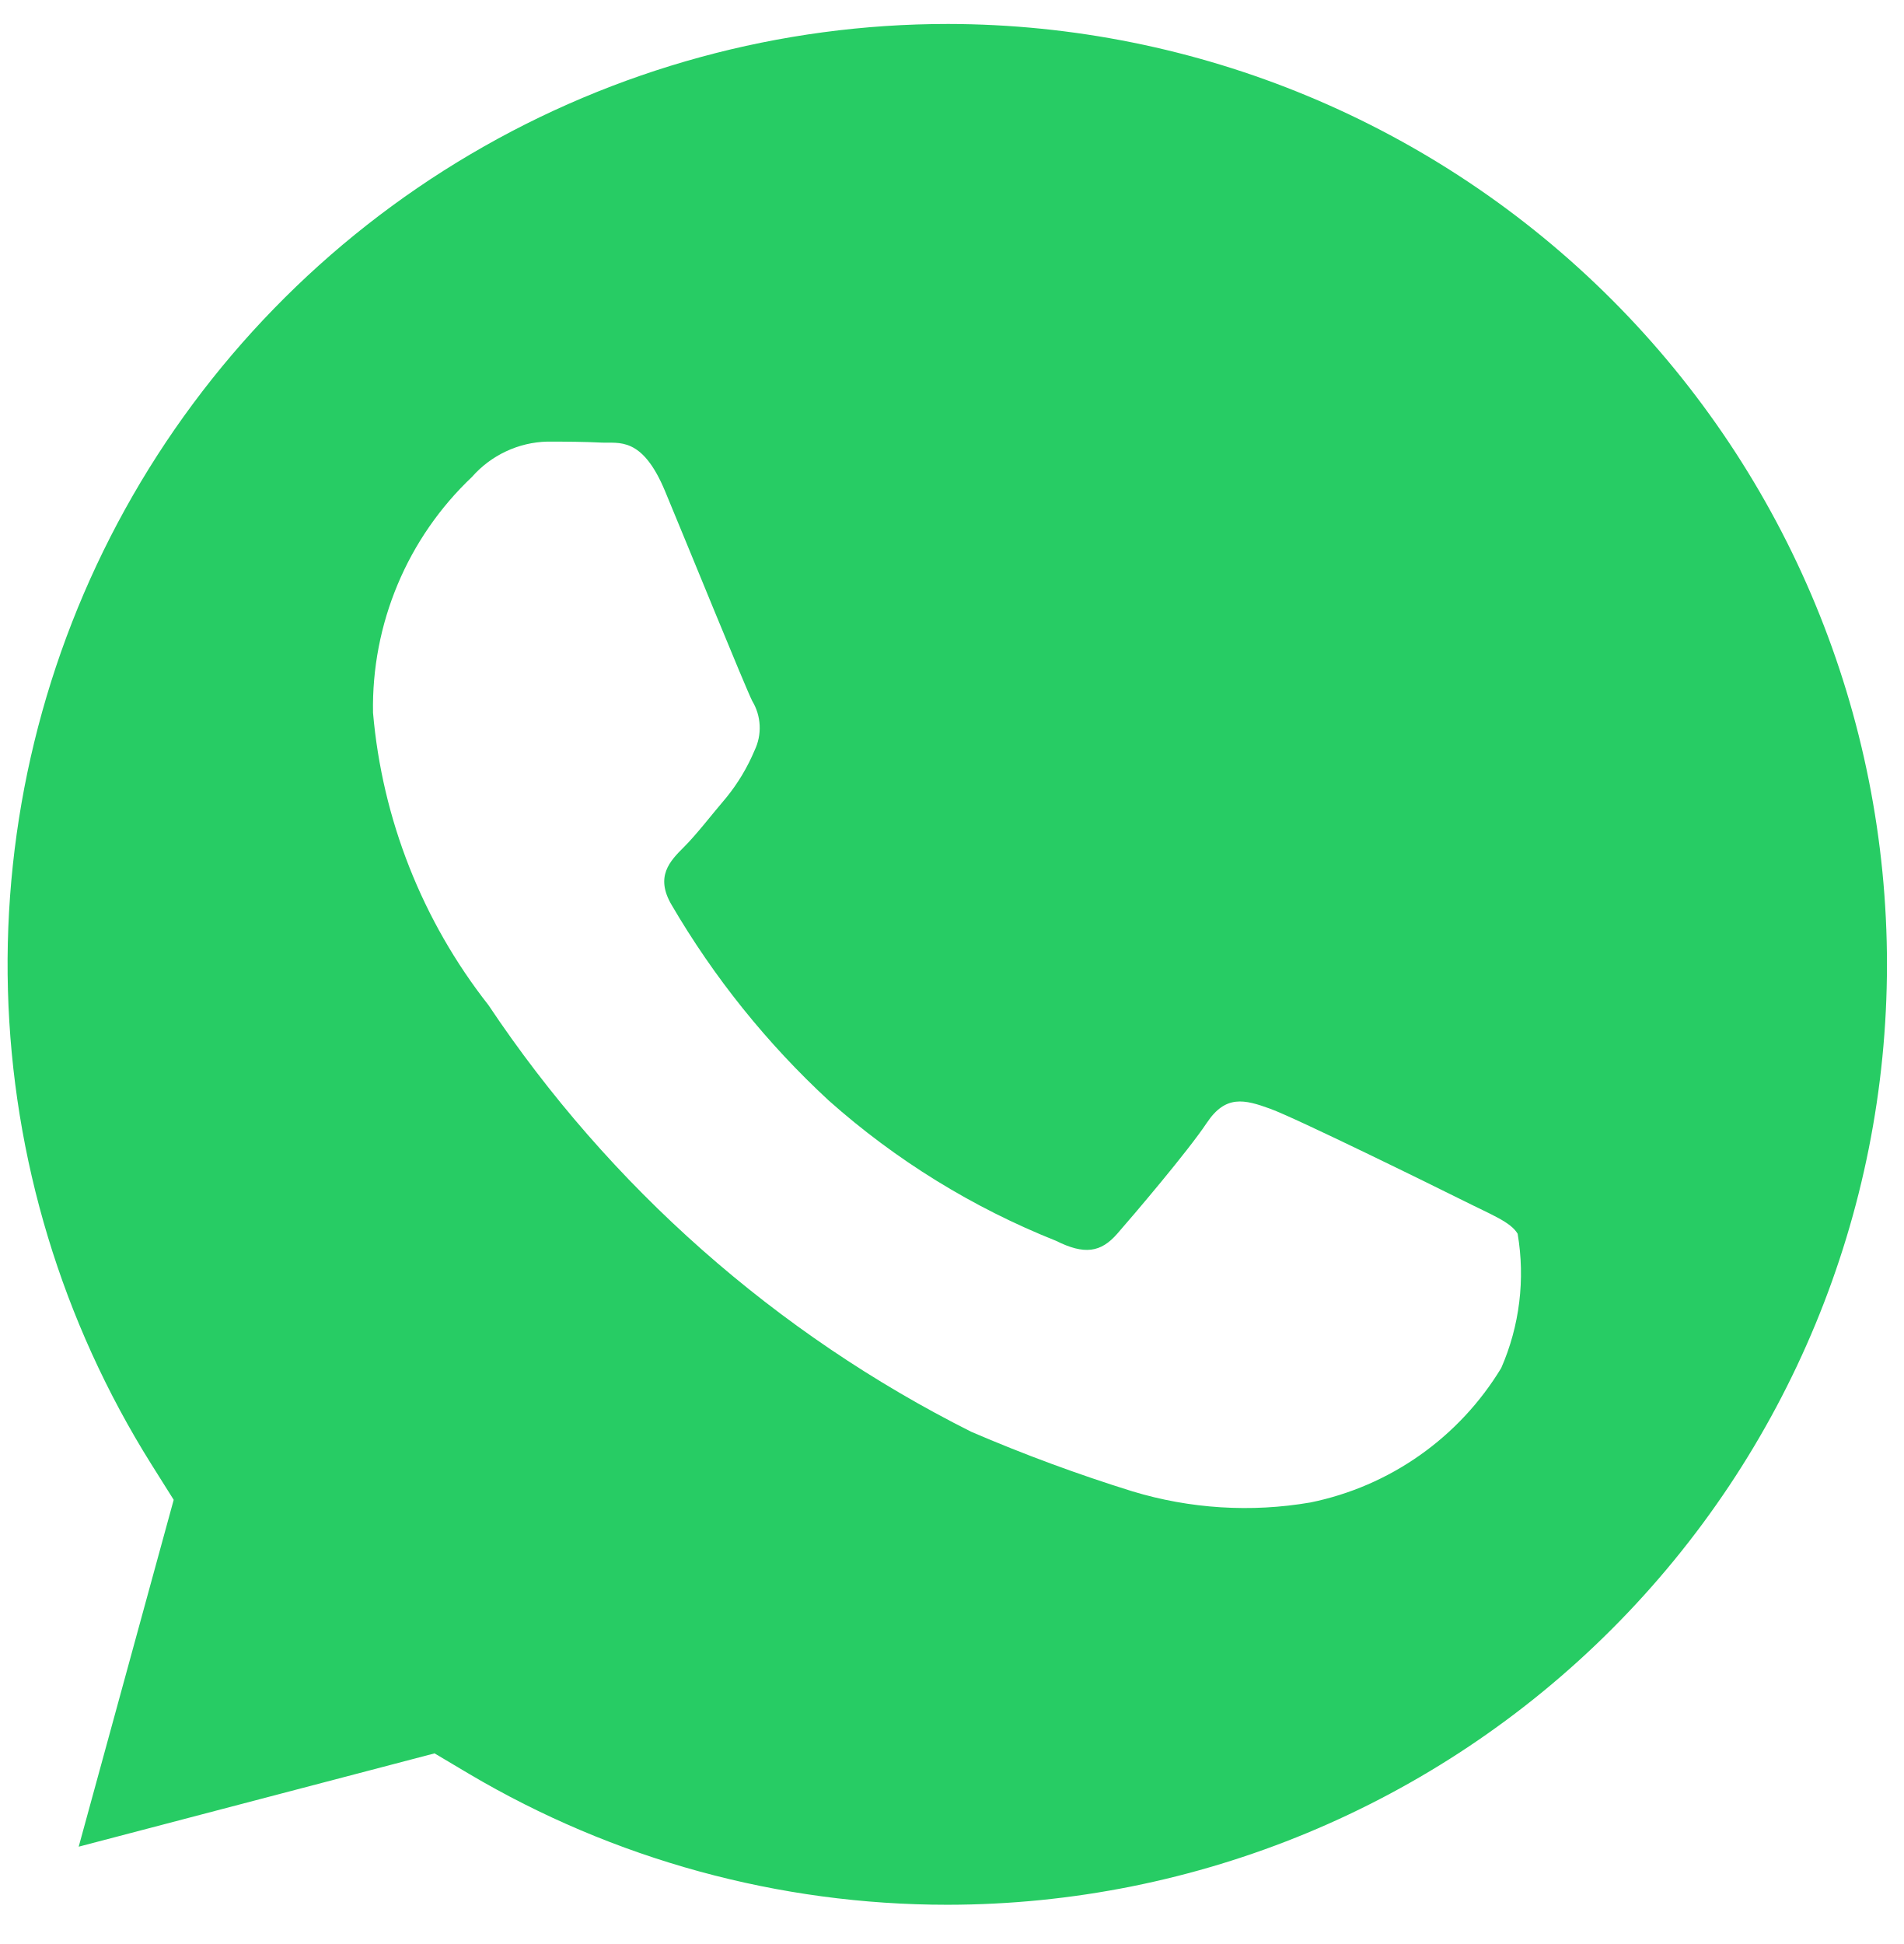
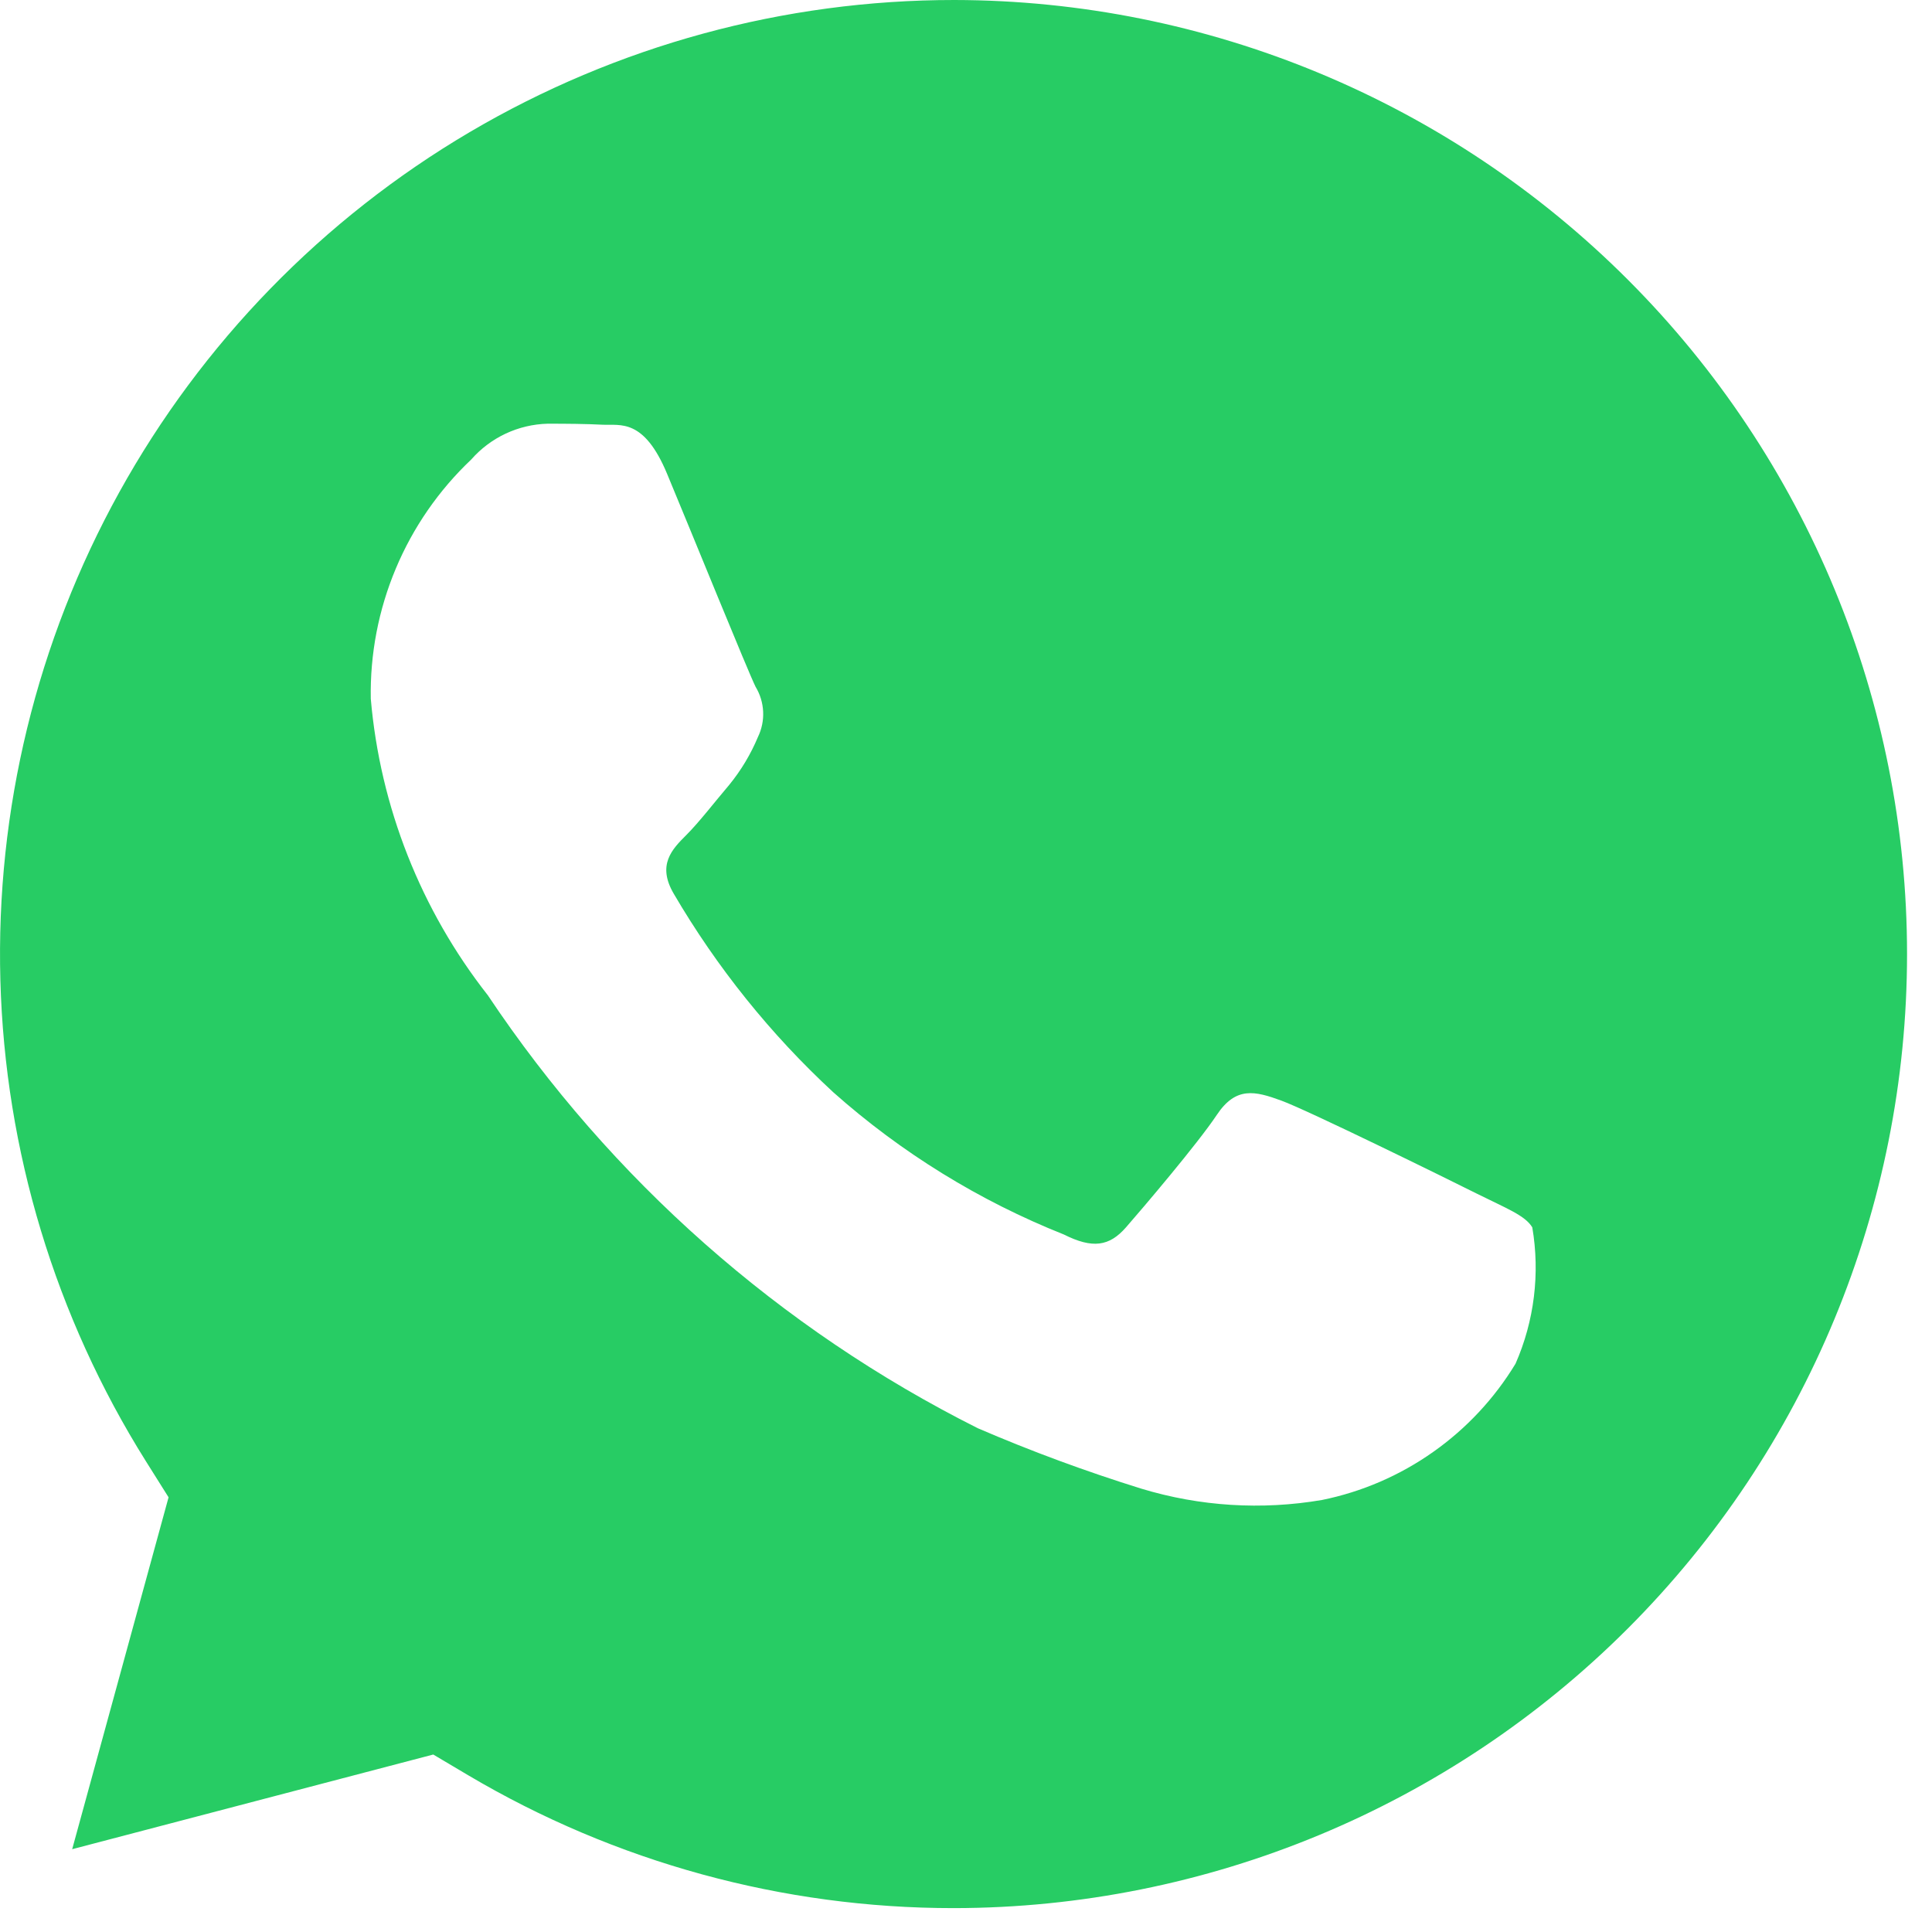
- <svg xmlns="http://www.w3.org/2000/svg" width="48" height="49" viewBox="0 0 48 49" fill="none">
-   <path d="M23.903 0.604C19.668 0.603 15.509 1.737 11.861 3.888C8.212 6.038 5.206 9.127 3.155 12.833C1.105 16.539 0.084 20.727 0.2 24.96C0.316 29.194 1.565 33.319 3.815 36.907L4.379 37.804L1.984 46.547L10.955 44.195L11.82 44.709C15.473 46.871 19.64 48.012 23.884 48.011H23.894C30.175 48.005 36.197 45.505 40.636 41.061C45.076 36.618 47.57 30.594 47.571 24.313C47.573 18.031 45.081 12.006 40.643 7.561C36.205 3.116 30.184 0.614 23.903 0.604H23.903ZM37.845 34.484C37.32 35.35 36.622 36.098 35.794 36.681C34.967 37.264 34.027 37.669 33.035 37.871C31.538 38.128 30.001 38.031 28.547 37.59C27.168 37.161 25.812 36.66 24.485 36.089C19.564 33.619 15.37 29.913 12.313 25.333C10.647 23.212 9.636 20.651 9.404 17.965C9.384 16.855 9.596 15.754 10.025 14.731C10.454 13.707 11.092 12.785 11.898 12.022C12.136 11.751 12.428 11.531 12.755 11.378C13.082 11.224 13.437 11.14 13.798 11.131C14.273 11.131 14.748 11.135 15.163 11.156C15.601 11.178 16.188 10.99 16.766 12.379C17.36 13.805 18.785 17.311 18.963 17.667C19.076 17.854 19.141 18.066 19.151 18.284C19.162 18.502 19.117 18.719 19.023 18.915C18.843 19.343 18.603 19.744 18.31 20.104C17.954 20.52 17.562 21.033 17.241 21.352C16.885 21.707 16.513 22.093 16.929 22.805C17.999 24.637 19.335 26.3 20.893 27.74C22.583 29.243 24.522 30.439 26.623 31.276C27.335 31.632 27.751 31.573 28.166 31.097C28.582 30.622 29.948 29.017 30.422 28.305C30.897 27.591 31.372 27.71 32.025 27.948C32.678 28.186 36.182 29.909 36.895 30.265C37.607 30.622 38.082 30.8 38.26 31.097C38.455 32.243 38.311 33.42 37.845 34.485V34.484Z" fill="#27CC64" />
+ <svg xmlns="http://www.w3.org/2000/svg" width="36" height="36" viewBox="0 0 36 36" fill="none">
+   <path d="M17.784 4.8857e-07C14.607 -0.001 11.489 0.85 8.752 2.462C6.015 4.075 3.761 6.392 2.223 9.171C0.685 11.951 -0.08 15.091 0.007 18.267C0.094 21.442 1.03 24.536 2.718 27.227L3.141 27.9L1.345 34.457L8.073 32.693L8.722 33.078C11.461 34.7 14.586 35.556 17.77 35.555H17.777C22.488 35.55 27.004 33.675 30.334 30.343C33.663 27.01 35.534 22.492 35.535 17.781C35.536 13.07 33.667 8.551 30.339 5.218C27.01 1.884 22.495 0.007 17.784 4.8857e-07H17.784ZM28.24 25.41C27.847 26.059 27.323 26.62 26.702 27.057C26.081 27.495 25.377 27.799 24.633 27.95C23.51 28.142 22.357 28.07 21.267 27.739C20.232 27.417 19.215 27.042 18.22 26.613C14.53 24.761 11.384 21.981 9.091 18.547C7.842 16.956 7.083 15.035 6.909 13.02C6.894 12.188 7.053 11.362 7.375 10.595C7.697 9.827 8.176 9.135 8.78 8.563C8.958 8.36 9.177 8.195 9.422 8.08C9.668 7.965 9.934 7.902 10.205 7.895C10.561 7.895 10.918 7.898 11.229 7.914C11.557 7.93 11.998 7.789 12.431 8.831C12.877 9.9 13.945 12.53 14.079 12.797C14.164 12.937 14.212 13.096 14.22 13.259C14.228 13.423 14.194 13.586 14.123 13.733C13.989 14.054 13.809 14.354 13.589 14.624C13.322 14.937 13.028 15.321 12.788 15.56C12.52 15.827 12.241 16.116 12.553 16.651C13.356 18.024 14.358 19.272 15.526 20.352C16.794 21.479 18.248 22.376 19.823 23.003C20.358 23.271 20.669 23.226 20.981 22.87C21.293 22.513 22.317 21.31 22.673 20.775C23.029 20.24 23.386 20.329 23.875 20.508C24.365 20.686 26.993 21.978 27.527 22.246C28.062 22.513 28.418 22.647 28.552 22.87C28.698 23.729 28.59 24.612 28.24 25.41V25.41Z" fill="#27CC64" />
</svg>
